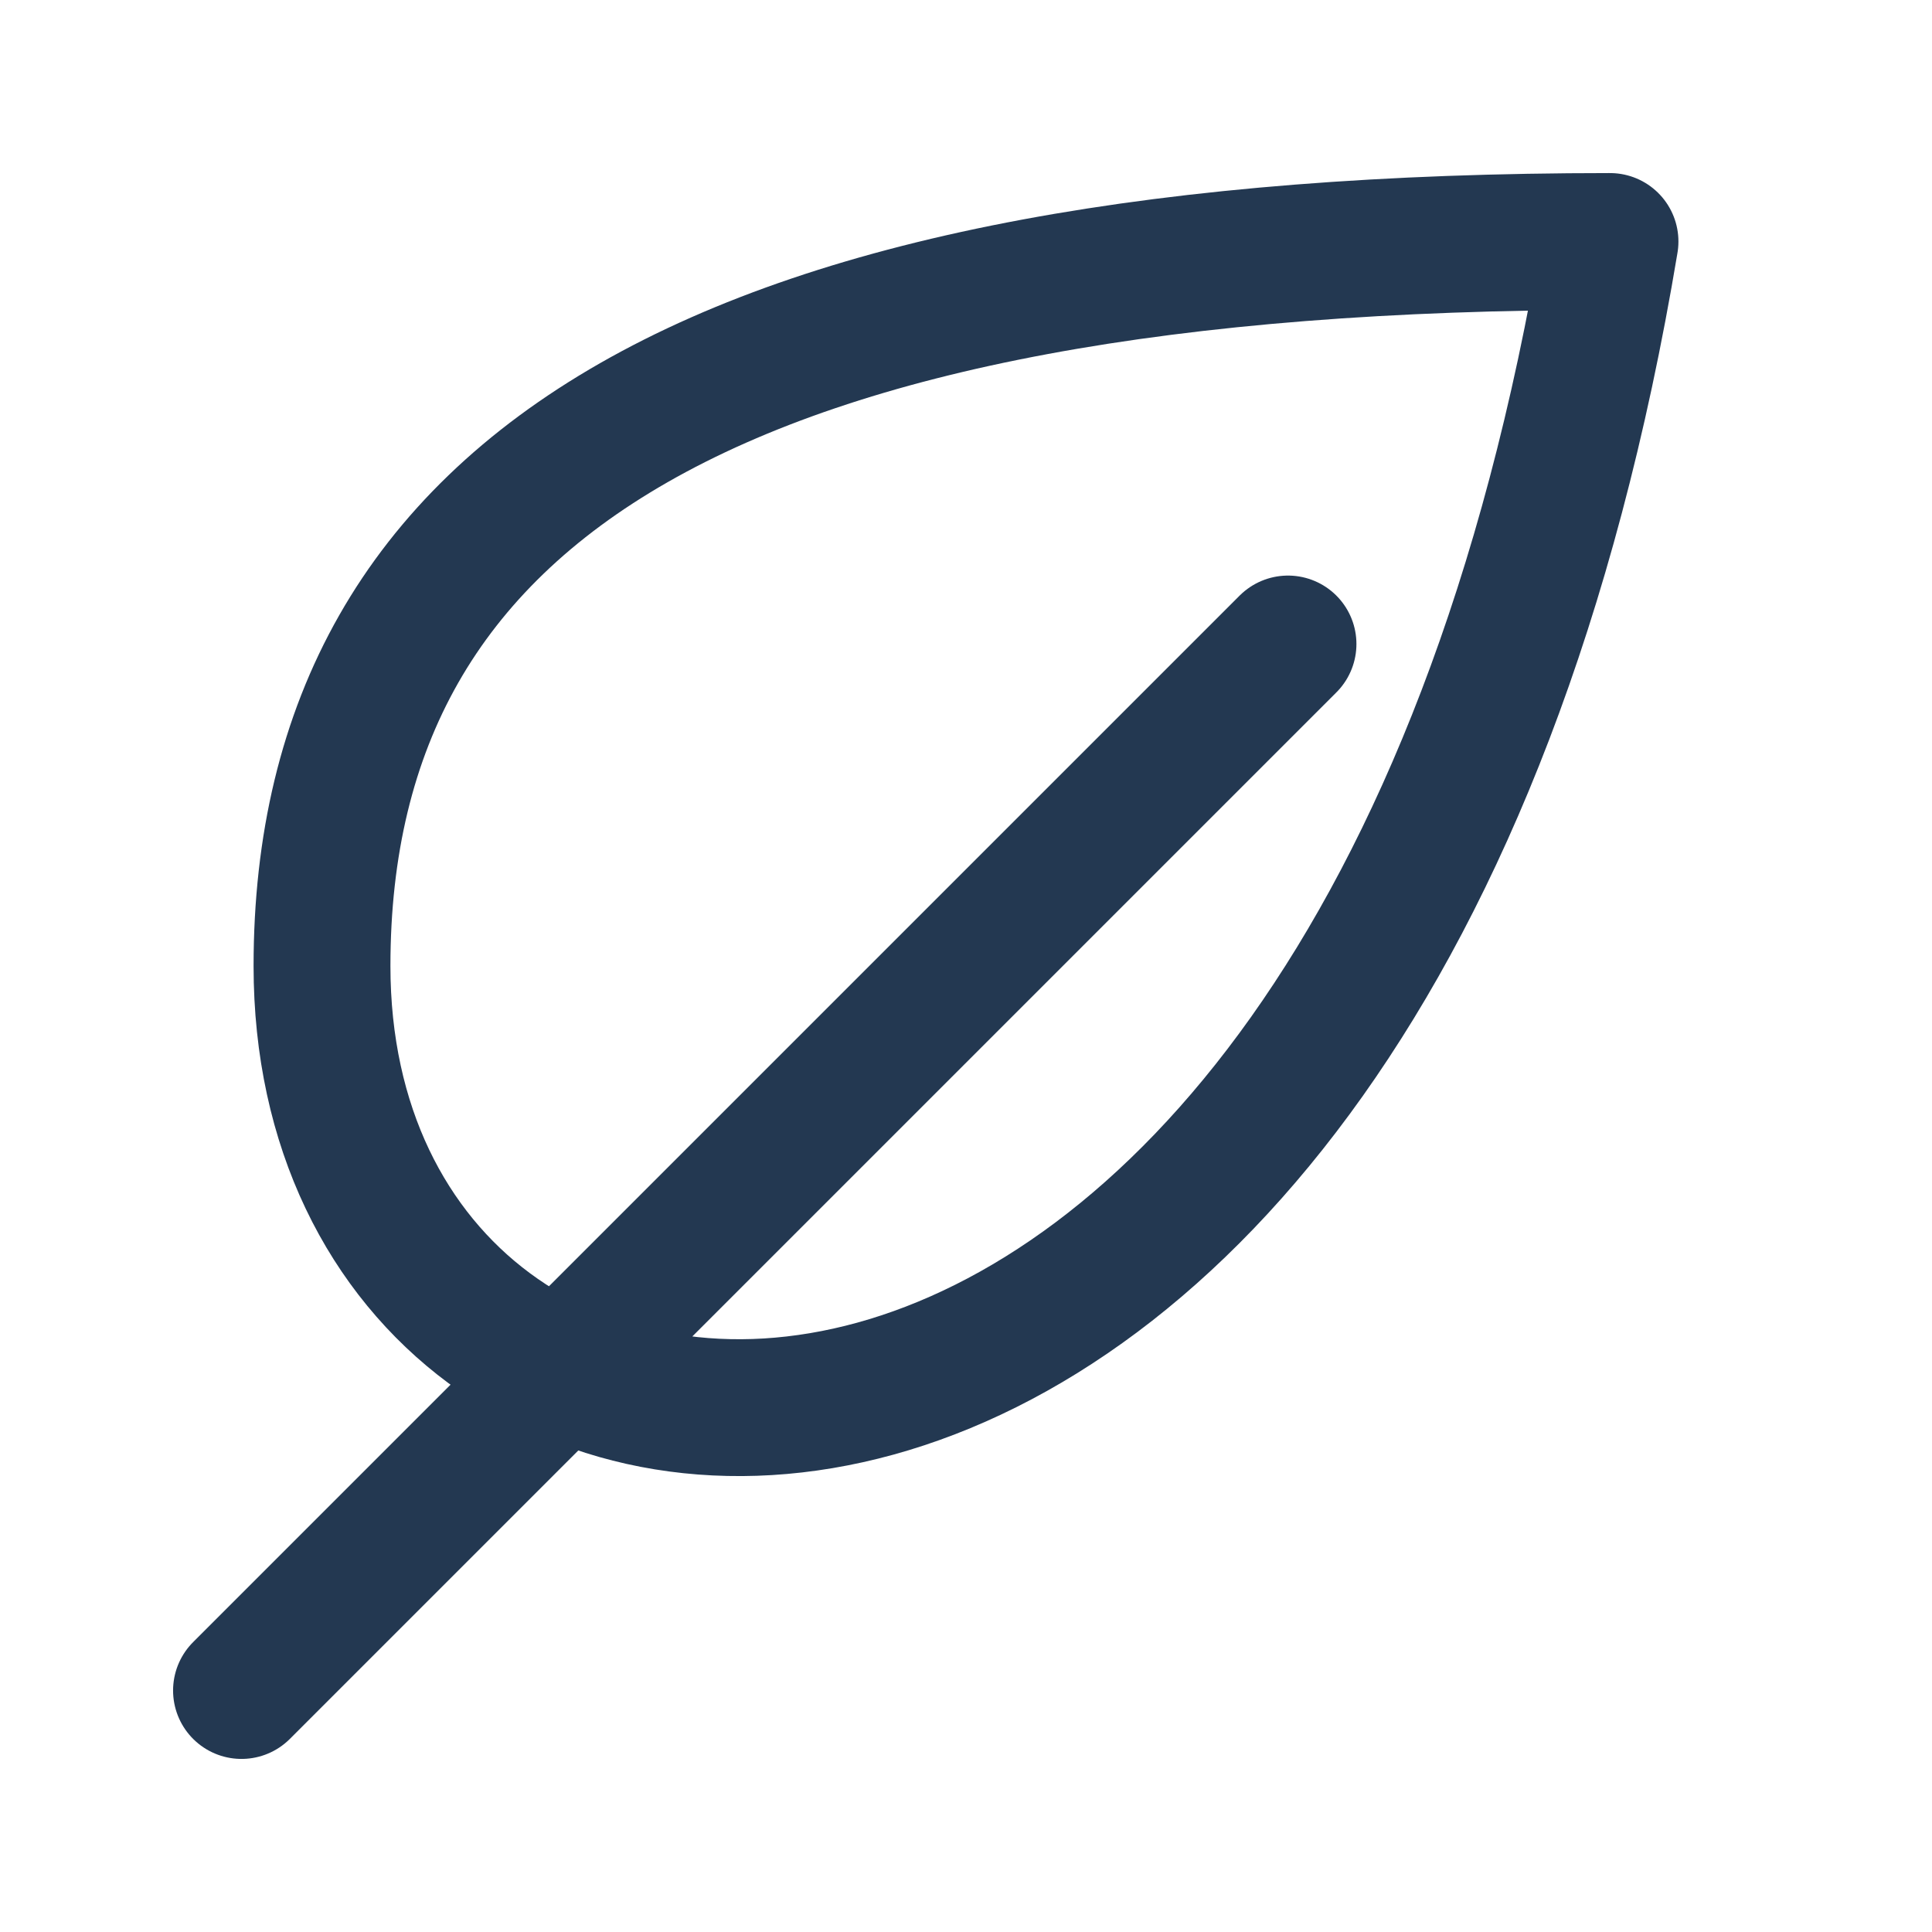
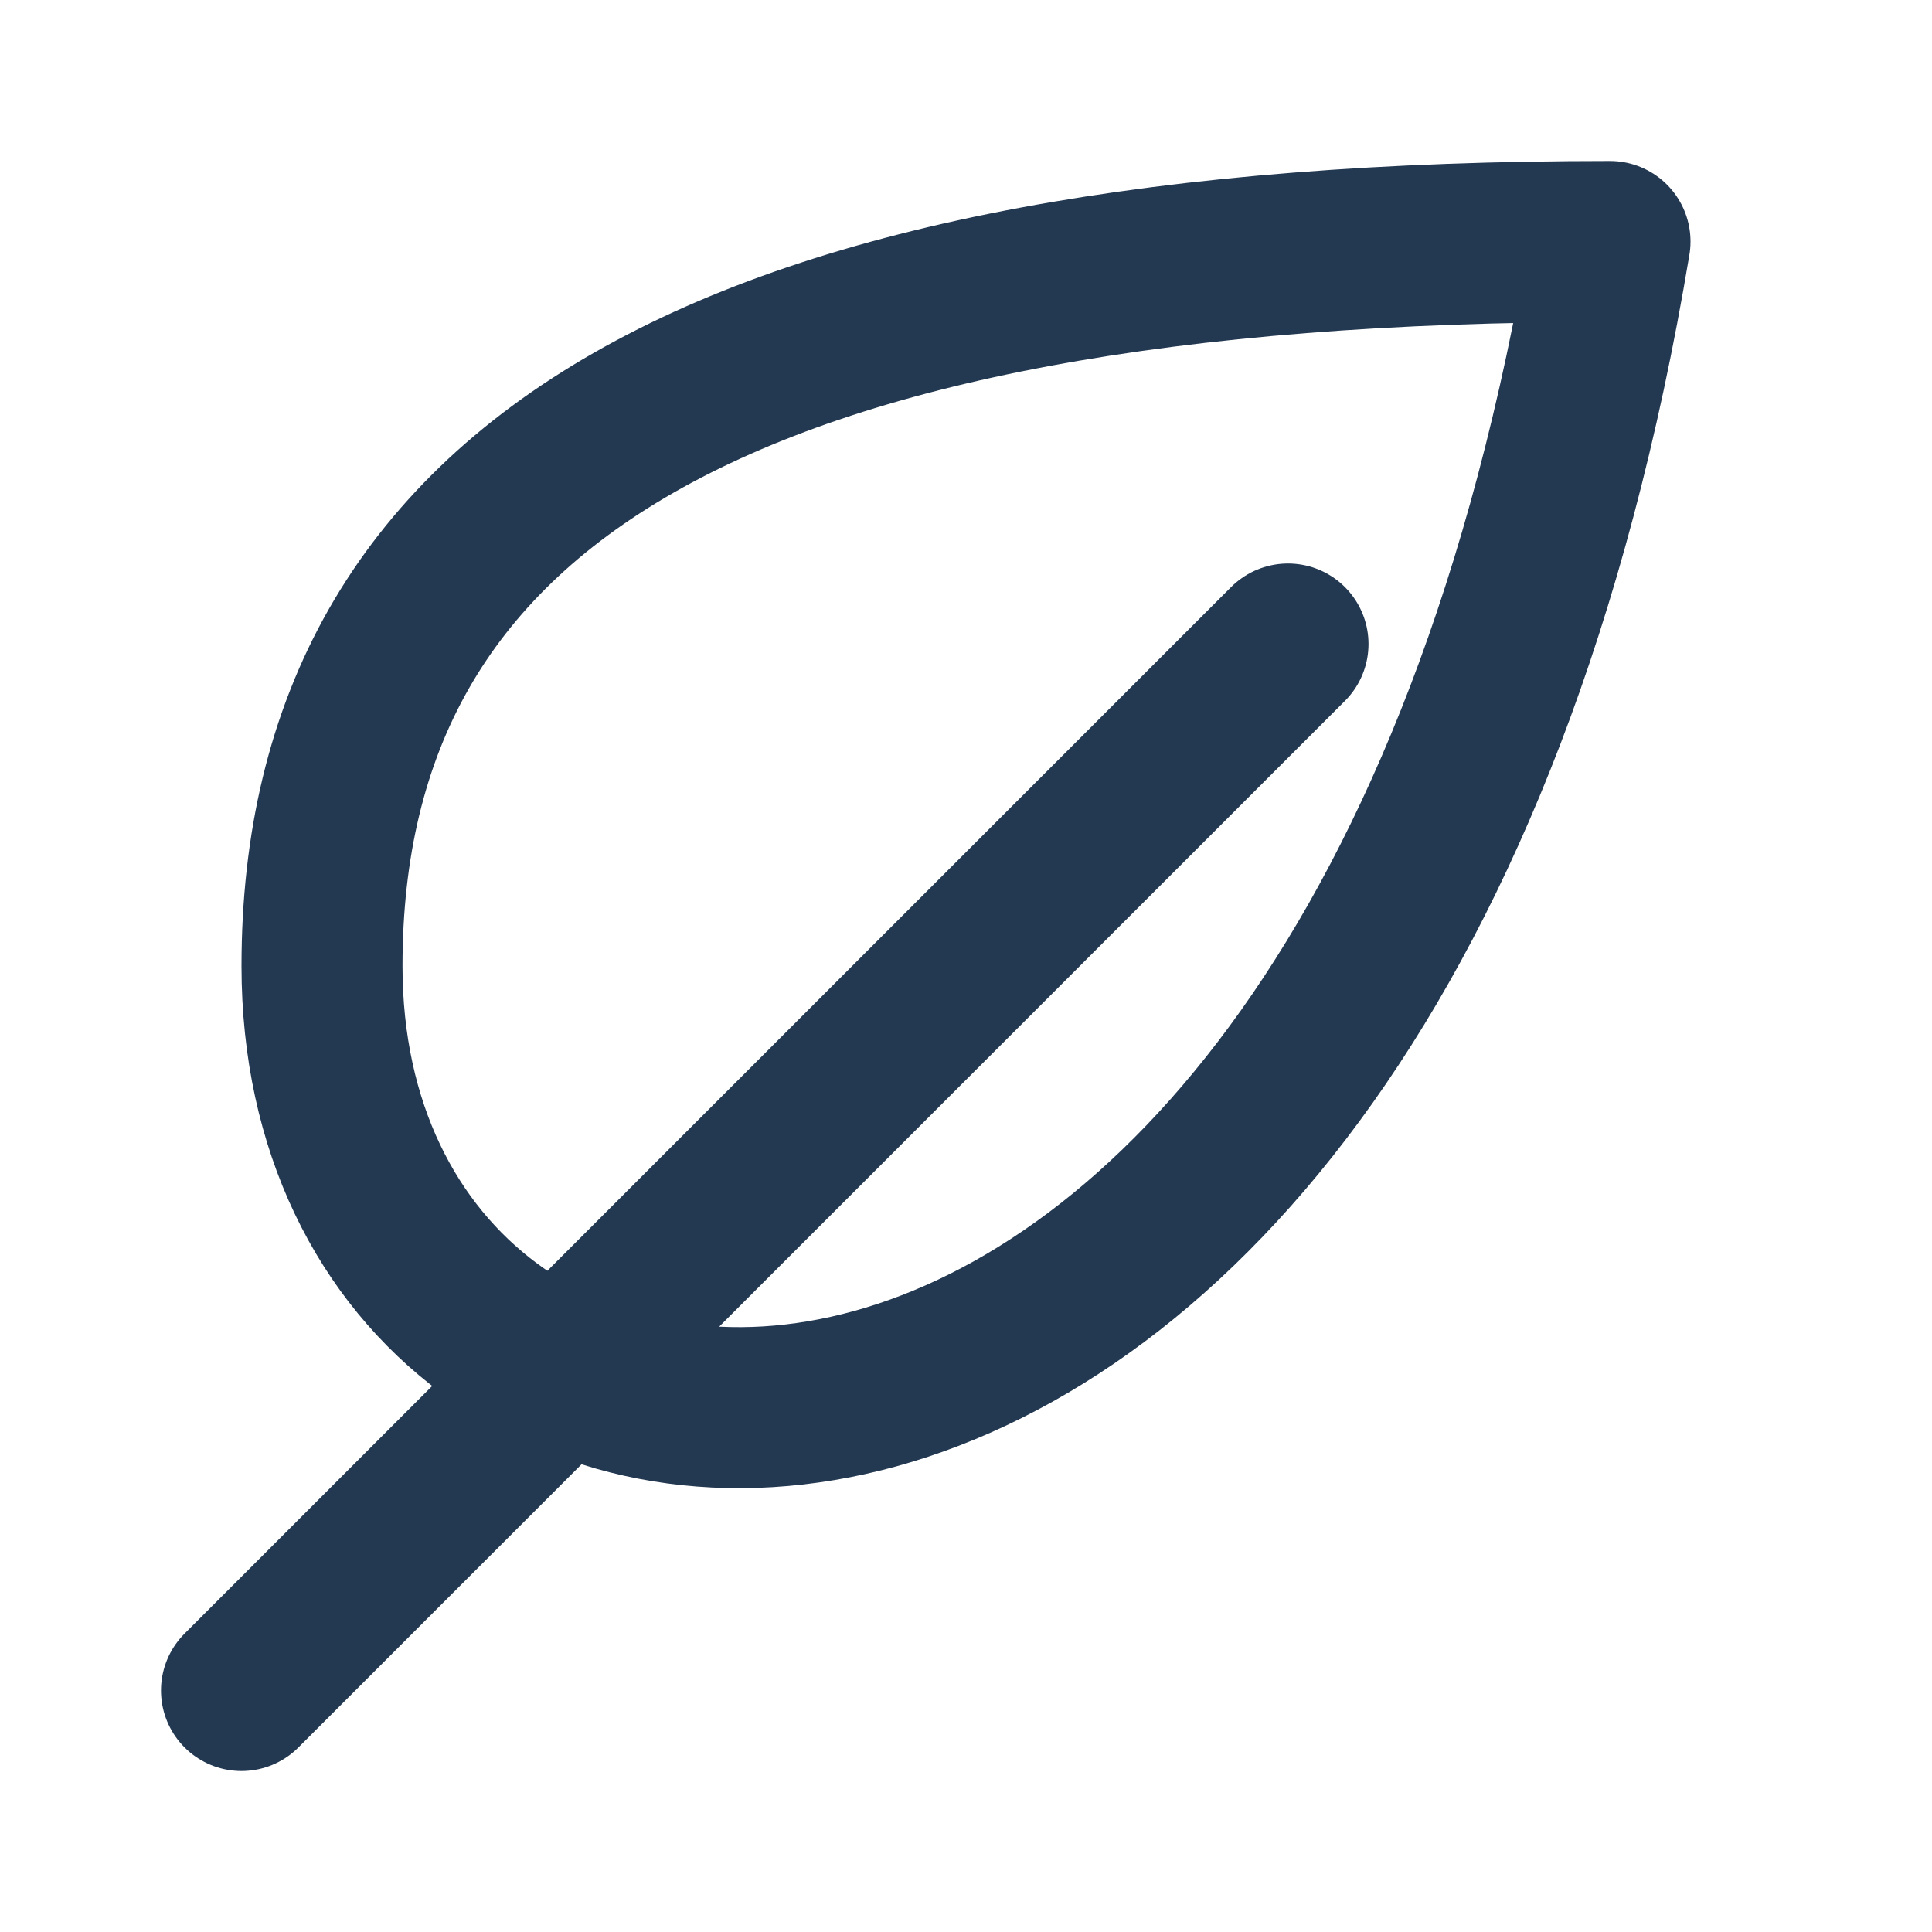
- <svg xmlns="http://www.w3.org/2000/svg" width="24" height="24" viewBox="0 0 24 24" fill="none" stroke="#233851" stroke-width="1.7" stroke-linecap="round" stroke-linejoin="round">
+ <svg xmlns="http://www.w3.org/2000/svg" width="24" height="24" viewBox="0 0 24 24" fill="none" stroke="#233851" stroke-width="2" stroke-linecap="round" stroke-linejoin="round">
  <path d="M20 3C9 3 4 6 4 12c0 8 13 9 16-9zM3 21 16 8" />
</svg>
